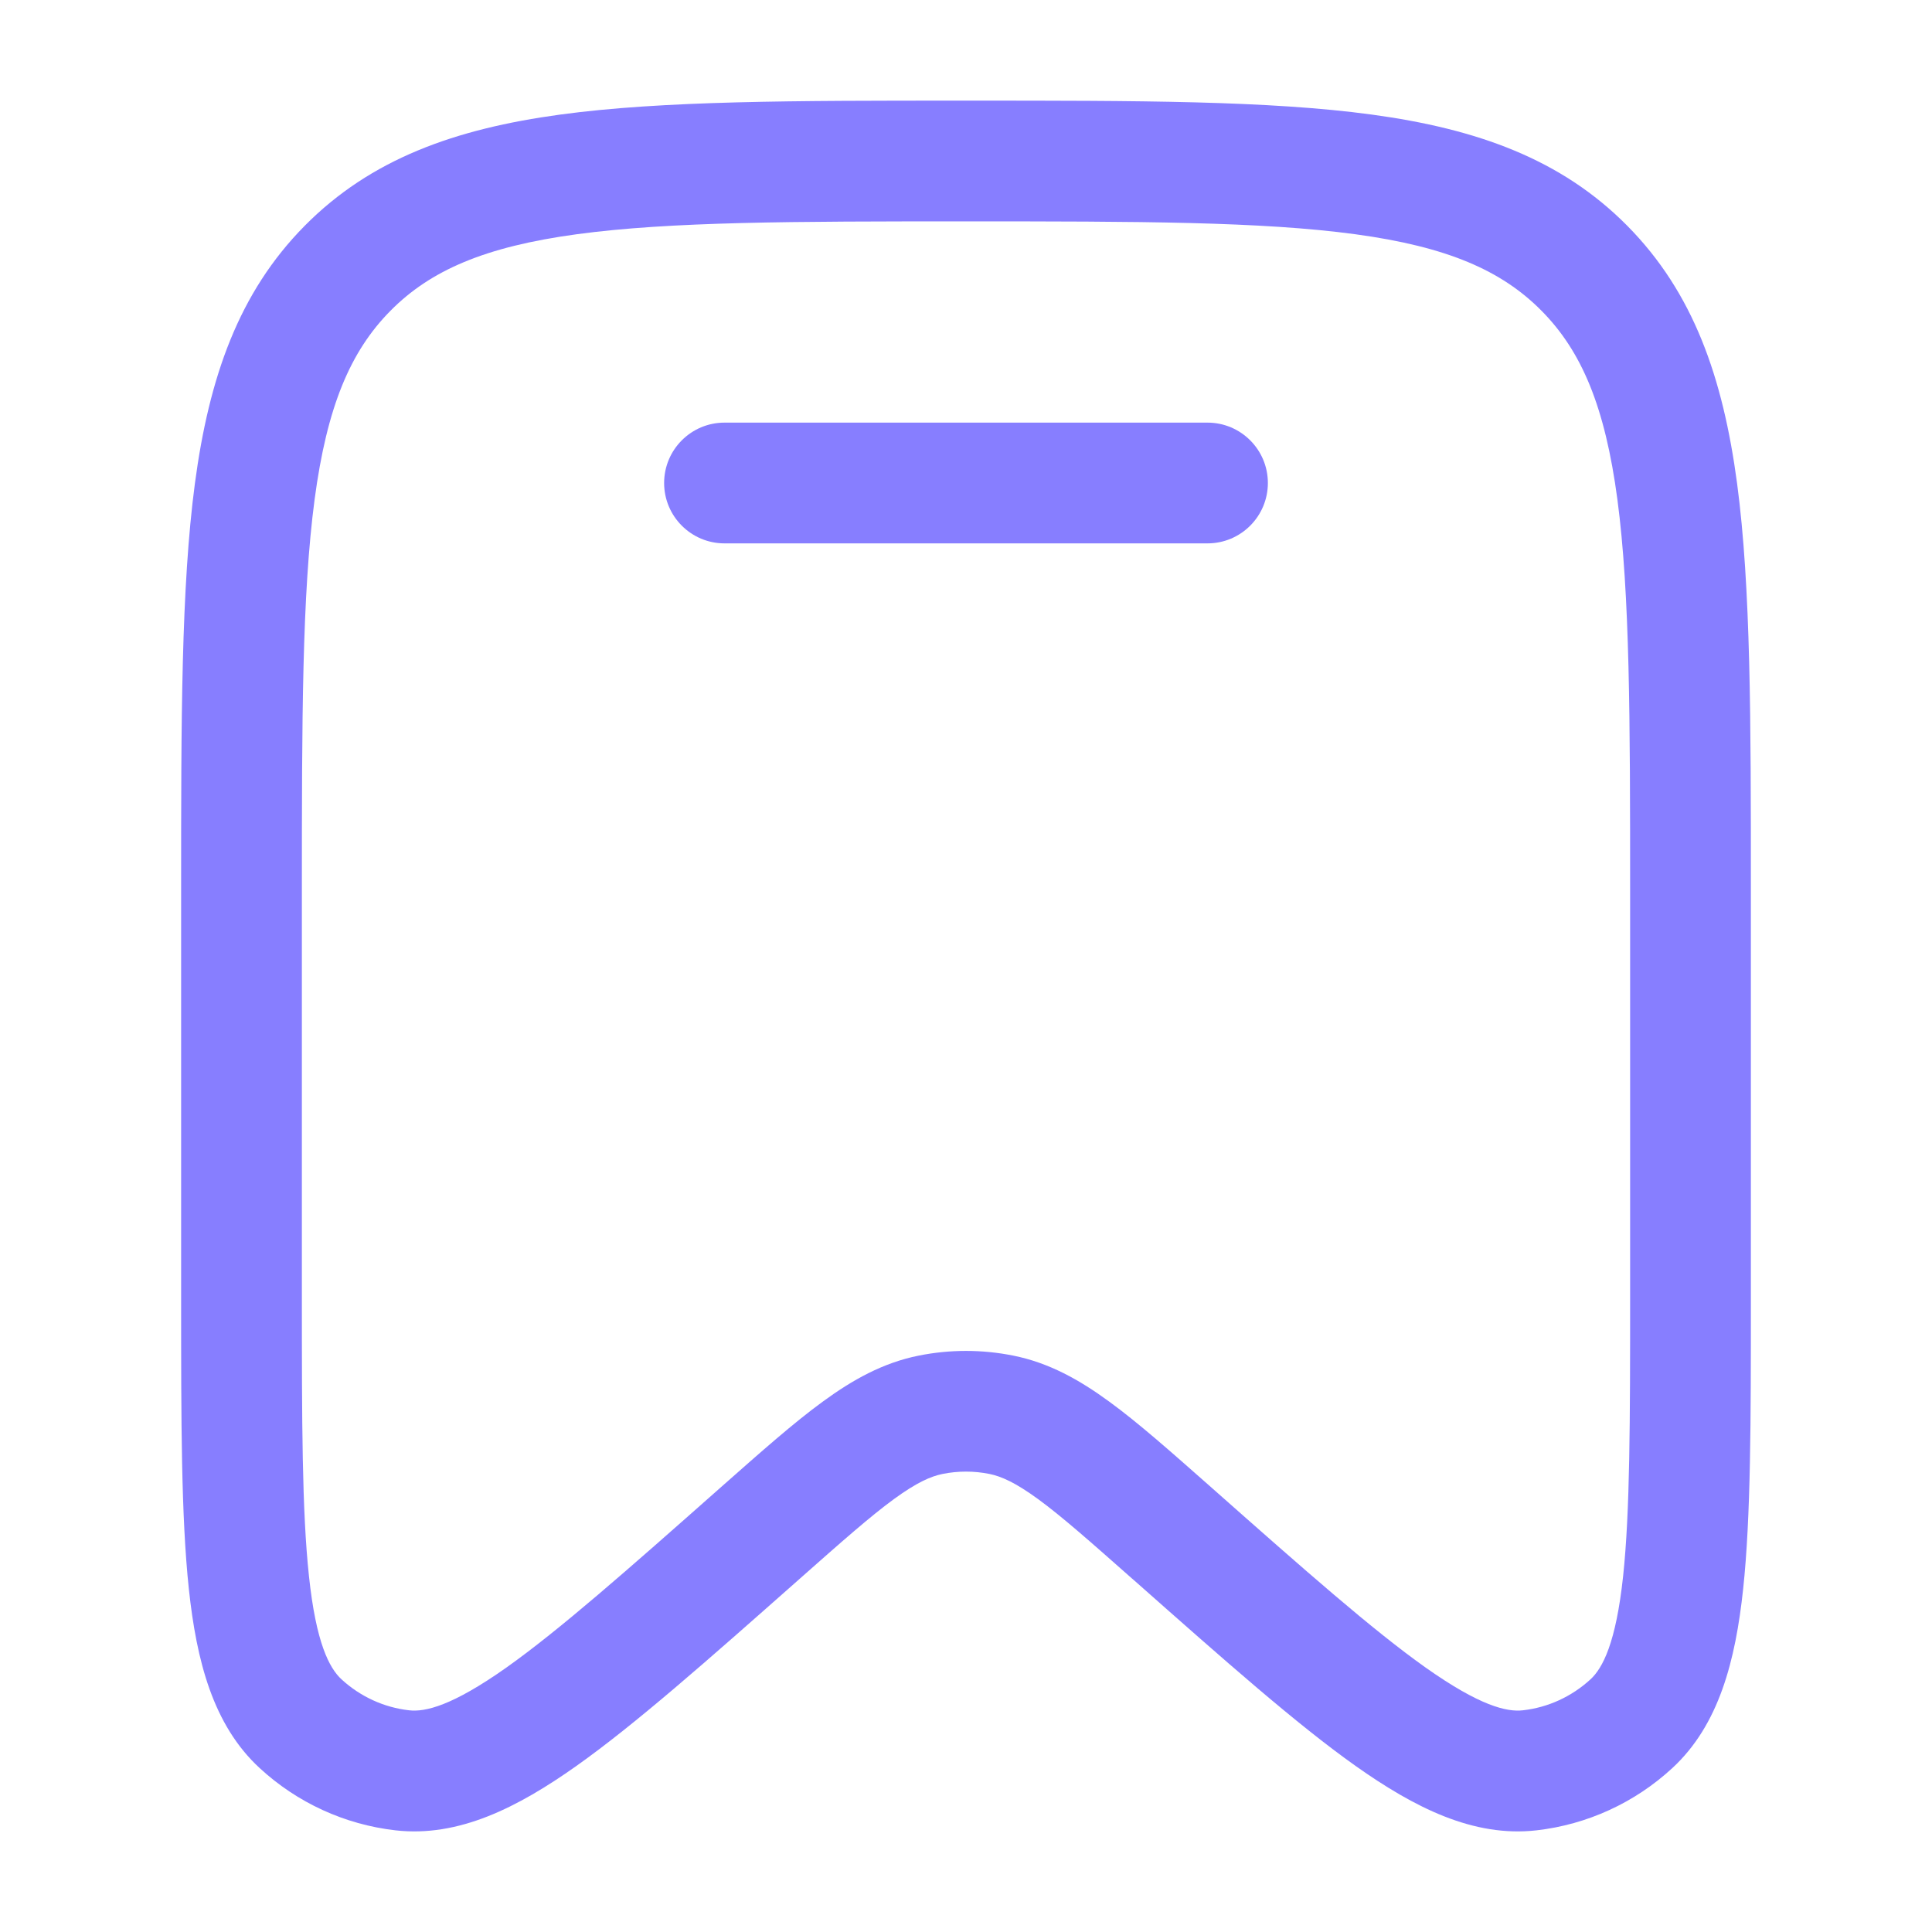
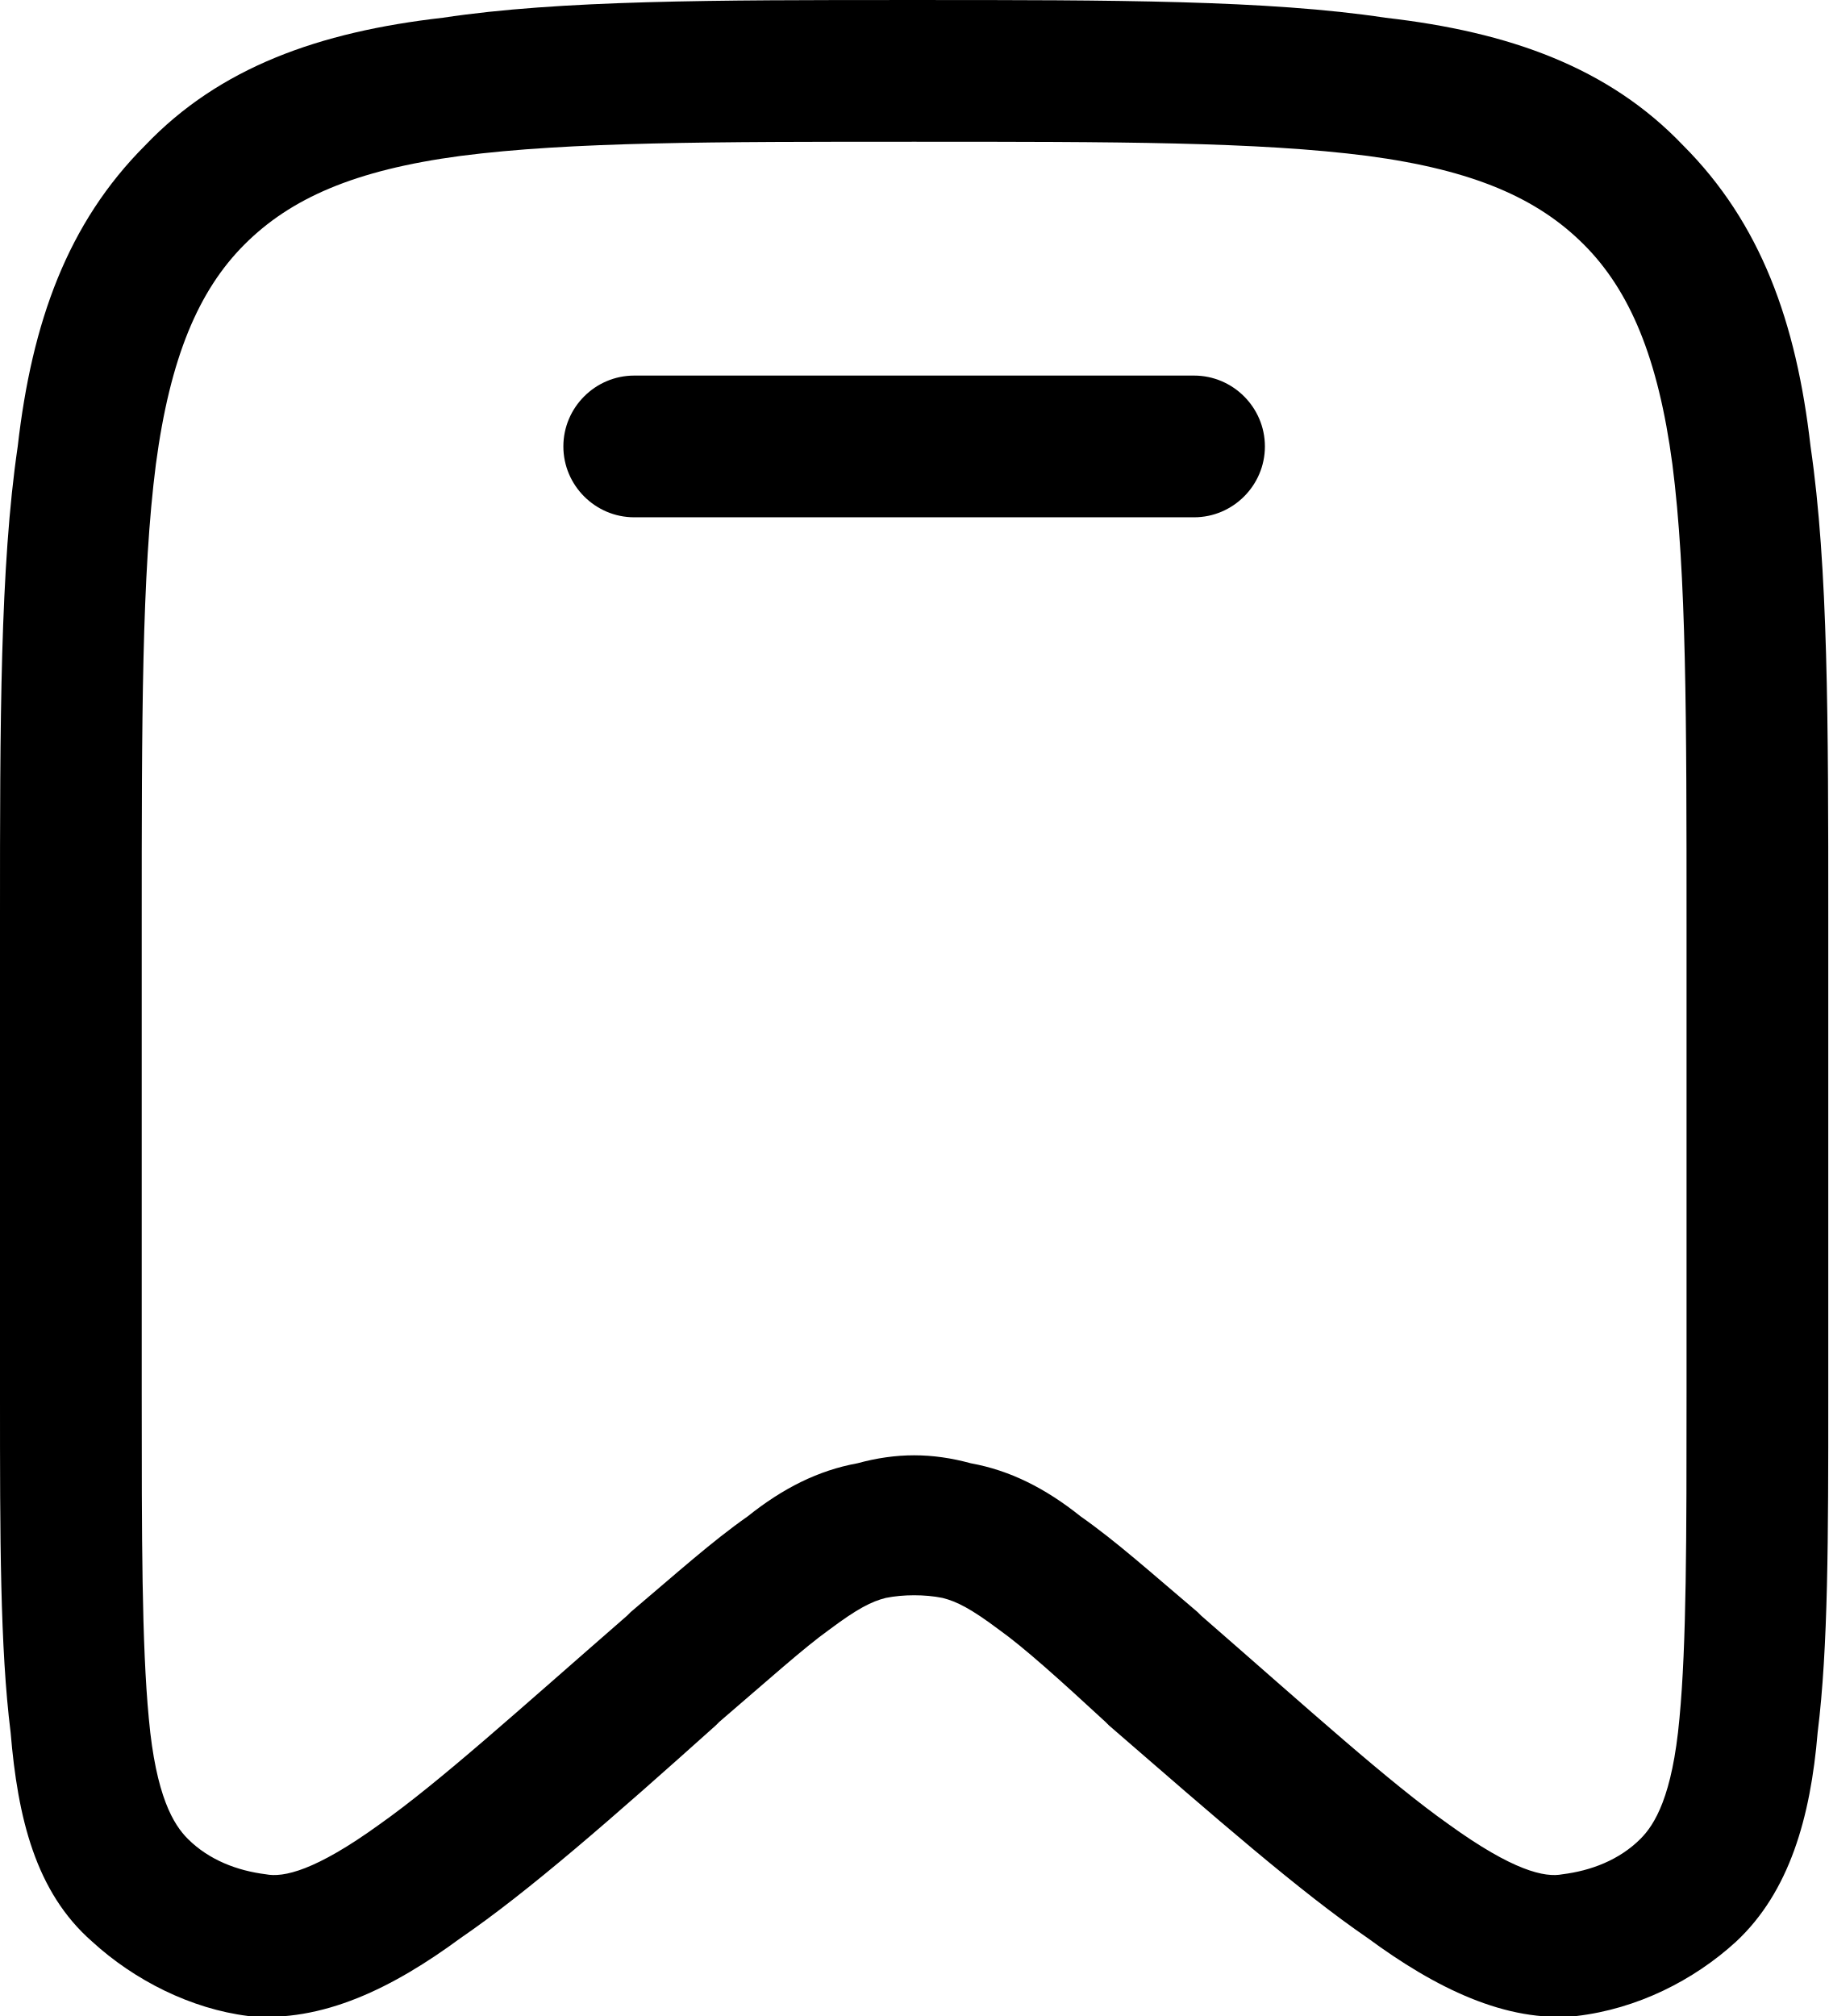
- <svg xmlns="http://www.w3.org/2000/svg" width="24" height="24" viewBox="0 0 24 24" fill="none">
-   <path d="M9 5.25C8.586 5.25 8.25 5.586 8.25 6C8.25 6.414 8.586 6.75 9 6.75H15C15.414 6.75 15.75 6.414 15.75 6C15.75 5.586 15.414 5.25 15 5.25H9Z" fill="#877EFF" />
-   <path fill-rule="evenodd" clip-rule="evenodd" d="M11.943 1.25C9.87 1.25 8.237 1.25 6.961 1.423C5.651 1.601 4.606 1.975 3.785 2.805C2.965 3.634 2.597 4.687 2.421 6.007C2.25 7.296 2.25 8.945 2.25 11.041V16.139C2.25 17.647 2.25 18.84 2.346 19.739C2.441 20.627 2.644 21.428 3.226 21.964C3.692 22.394 4.282 22.665 4.912 22.737C5.699 22.827 6.434 22.451 7.159 21.938C7.892 21.419 8.781 20.632 9.903 19.64L9.939 19.608C10.459 19.148 10.811 18.837 11.105 18.622C11.389 18.415 11.562 18.34 11.708 18.31C11.901 18.271 12.099 18.271 12.292 18.31C12.438 18.34 12.611 18.415 12.895 18.622C13.189 18.837 13.541 19.148 14.061 19.608L14.098 19.64C15.219 20.632 16.108 21.419 16.841 21.938C17.566 22.451 18.301 22.827 19.088 22.737C19.718 22.665 20.308 22.394 20.774 21.964C21.355 21.428 21.559 20.627 21.654 19.739C21.75 18.84 21.75 17.647 21.75 16.139V11.041C21.75 8.945 21.75 7.295 21.579 6.007C21.403 4.687 21.035 3.634 20.215 2.805C19.394 1.975 18.349 1.601 17.039 1.423C15.763 1.25 14.13 1.25 12.057 1.25H11.943ZM4.851 3.86C5.348 3.358 6.023 3.065 7.163 2.91C8.326 2.752 9.857 2.75 12 2.75C14.143 2.75 15.674 2.752 16.837 2.91C17.977 3.065 18.652 3.358 19.149 3.86C19.647 4.363 19.938 5.048 20.092 6.205C20.248 7.383 20.25 8.932 20.25 11.098V16.091C20.25 17.657 20.249 18.77 20.163 19.579C20.074 20.409 19.91 20.72 19.758 20.861C19.524 21.076 19.23 21.211 18.918 21.246C18.718 21.269 18.384 21.192 17.708 20.714C17.05 20.247 16.221 19.516 15.055 18.484L15.029 18.461C14.541 18.03 14.137 17.672 13.78 17.412C13.407 17.139 13.031 16.929 12.588 16.84C12.2 16.762 11.8 16.762 11.412 16.84C10.969 16.929 10.593 17.139 10.22 17.412C9.863 17.672 9.459 18.03 8.971 18.461L8.945 18.484C7.779 19.516 6.95 20.247 6.292 20.714C5.616 21.192 5.282 21.269 5.082 21.246C4.77 21.211 4.476 21.076 4.242 20.861C4.09 20.72 3.926 20.409 3.838 19.579C3.751 18.77 3.75 17.657 3.75 16.091V11.098C3.75 8.932 3.752 7.383 3.908 6.205C4.062 5.048 4.353 4.363 4.851 3.86Z" fill="#877EFF" />
+ <svg xmlns="http://www.w3.org/2000/svg" xml:space="preserve" width="5.159mm" height="5.689mm" version="1.1" style="shape-rendering:geometricPrecision; text-rendering:geometricPrecision; image-rendering:optimizeQuality; fill-rule:evenodd; clip-rule:evenodd" viewBox="0 0 516 569">
+   <defs>
+     <style type="text/css">
+    
+     .fil0 {fill:black}
+    
+   </style>
+   </defs>
+   <g id="Layer_x0020_1">
+     <g id="bookmark.svg">
+       <path class="fil0" d="M179 106c-11,0 -20,9 -20,20 0,11 9,20 20,20l158 0c11,0 20,-9 20,-20 0,-11 -9,-20 -20,-20l-158 0z" />
+       <path class="fil0" d="M256 0c-54,0 -98,0 -131,5 -35,4 -63,14 -84,36 -22,22 -32,50 -36,85 -5,34 -5,78 -5,133l0 135c0,40 0,71 3,95 2,24 7,45 23,59 12,11 28,19 44,21 21,2 41,-8 60,-22 19,-13 43,-34 72,-60l1 -1c14,-12 24,-21 31,-26 8,-6 12,-8 16,-9 5,-1 11,-1 16,0 4,1 8,3 16,9 7,5 17,14 30,26l1 1c30,26 54,47 73,60 19,14 39,24 59,22 17,-2 33,-10 45,-21 15,-14 21,-35 23,-59 3,-24 3,-55 3,-95l0 -135c0,-55 0,-99 -5,-133 -4,-35 -14,-63 -36,-85 -21,-22 -49,-32 -84,-36 -33,-5 -77,-5 -132,-5l-3 0zm-187 69c13,-13 31,-21 61,-25 31,-4 71,-4 128,-4 57,0 97,0 128,4 30,4 48,12 61,25 13,13 21,32 25,62 4,31 4,72 4,130l0 132c0,41 0,71 -2,92 -2,22 -7,30 -11,34 -6,6 -14,9 -22,10 -5,1 -14,-1 -32,-14 -17,-12 -39,-32 -70,-59l-1 -1c-13,-11 -23,-20 -33,-27 -10,-8 -20,-13 -31,-15 -11,-3 -21,-3 -32,0 -11,2 -21,7 -31,15 -10,7 -20,16 -33,27l-1 1c-31,27 -53,47 -70,59 -18,13 -27,15 -32,14 -8,-1 -16,-4 -22,-10 -4,-4 -9,-12 -11,-34 -2,-21 -2,-51 -2,-92l0 -132c0,-58 0,-99 4,-130 4,-30 12,-49 25,-62z" />
+     </g>
+   </g>
</svg>
